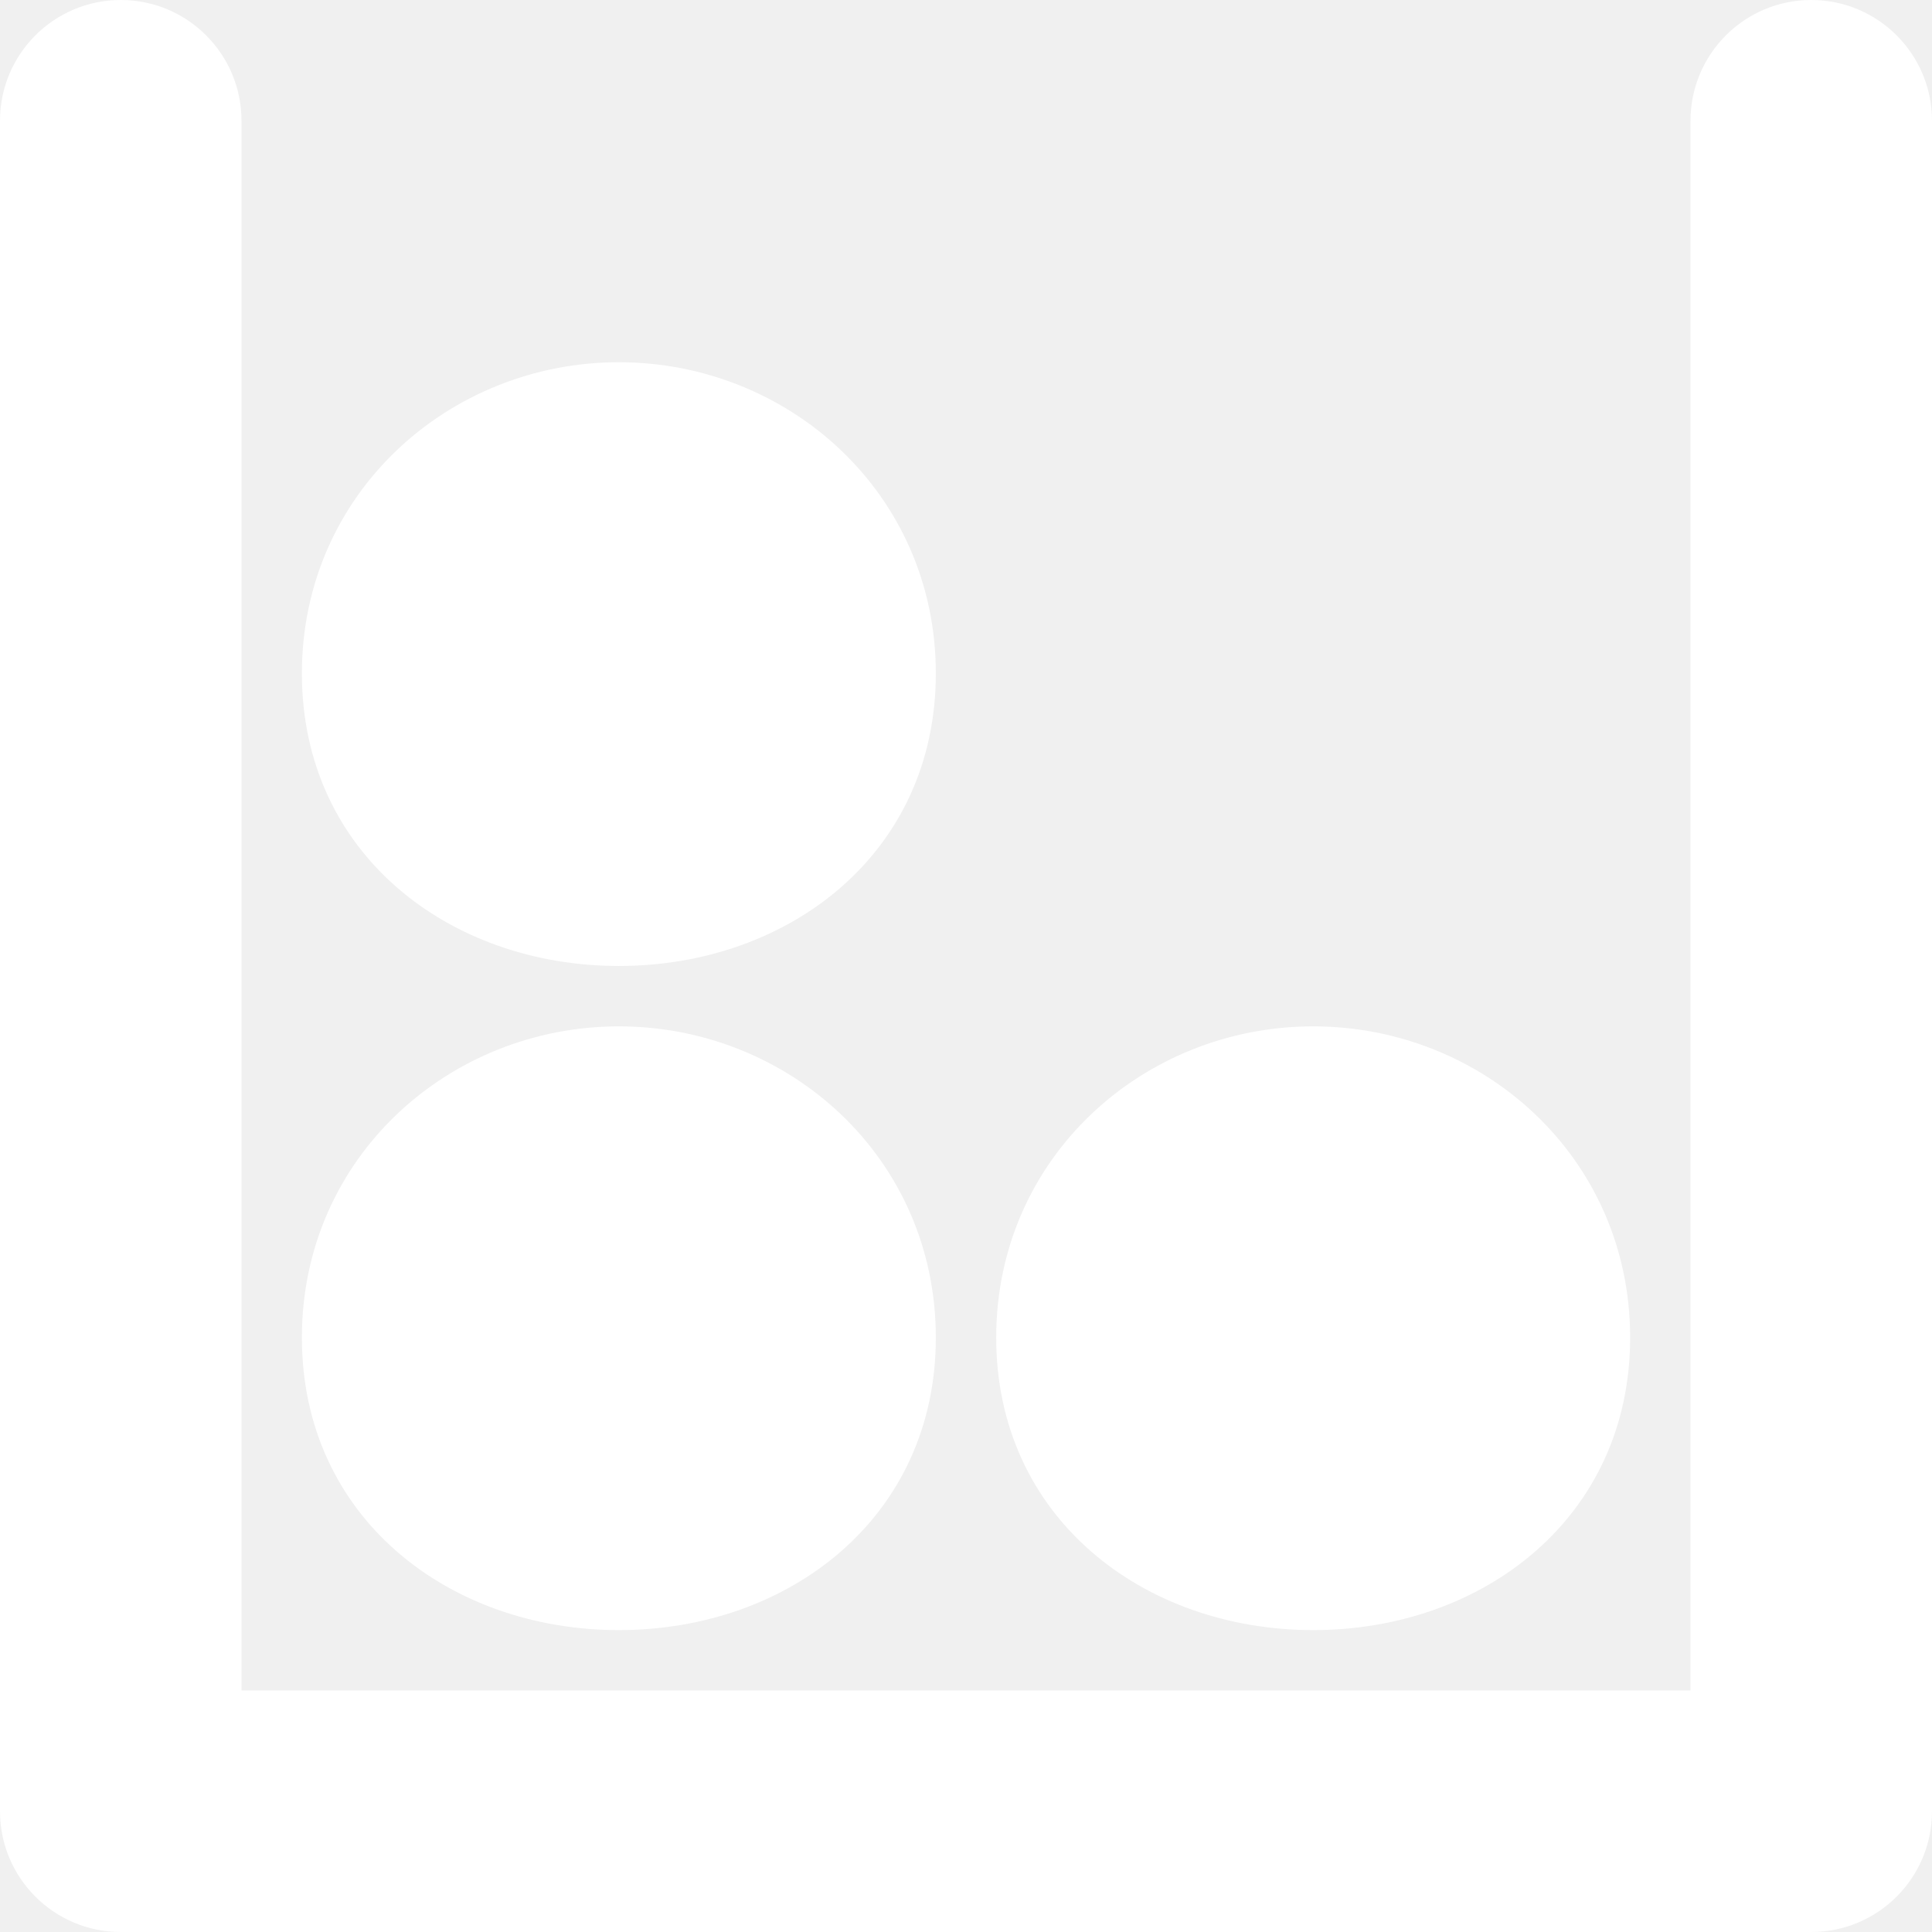
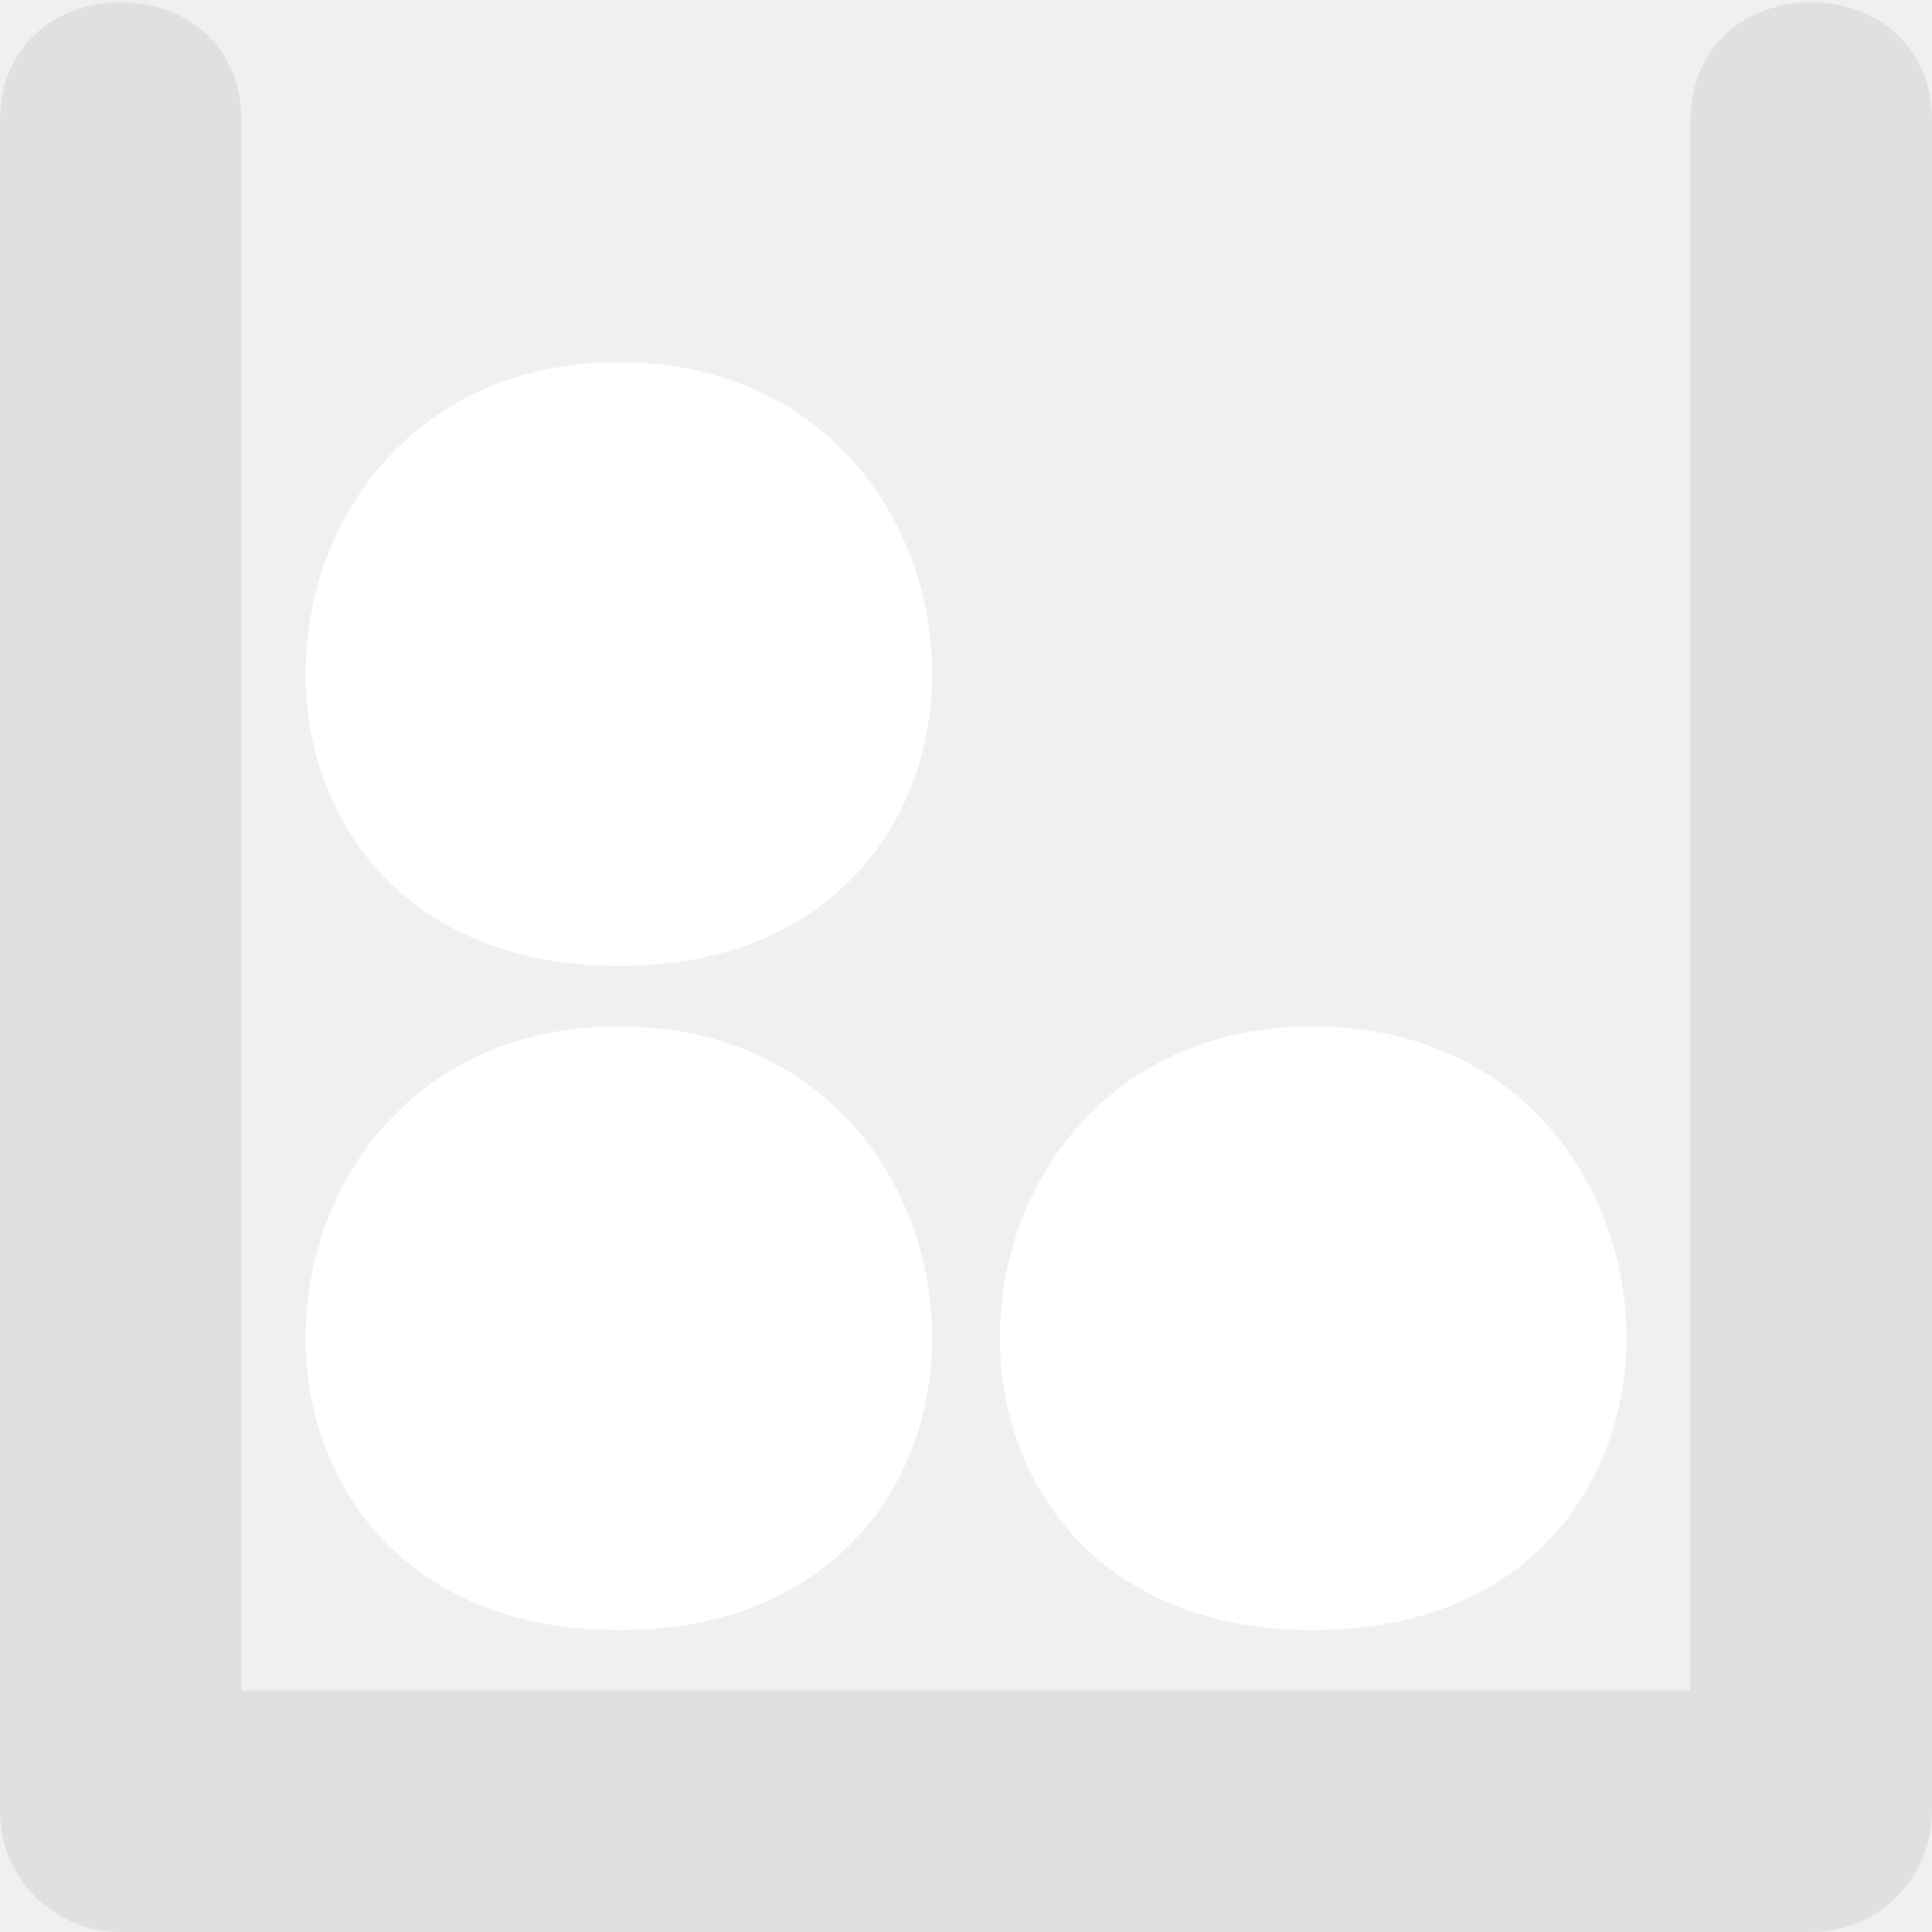
<svg xmlns="http://www.w3.org/2000/svg" width="16" height="16" viewBox="0 0 16 16" version="1.1" id="svg1" xml:space="preserve">
  <defs id="defs1" />
  <g id="layer1">
    <g id="g3-9-7" transform="matrix(1.3125,0,0,1.408451,-10.95956,-7.680447)" style="fill:#ffffff;fill-opacity:1">
-       <path class="st0" d="m 12.255,11.488 c -1.07,0 -2,0.77 -2,1.83 0,1.06 0.93,1.72 2,1.72 1.07,0 2,-0.66 2,-1.72 0,-1.06 -0.93,-1.83 -2,-1.83 z" id="path1-4-7" style="fill:#ffffff;fill-opacity:1;stroke-width:0.1" />
+       <path class="st0" d="m 12.255,11.488 c -2.525,0 -2.744,3.55 0,3.55 2.744,0 2.525,-3.55 0,-3.55 z" id="path1-4-7" style="fill:#ffffff;fill-opacity:1;stroke-width:0.1" />
    </g>
    <g id="g3-9-7-8" transform="matrix(1.3125,0,0,1.408451,-10.95956,-13.18045)" style="fill:#ffffff;fill-opacity:1">
-       <path class="st0" d="m 12.255,11.488 c -1.07,0 -2,0.77 -2,1.83 0,1.06 0.93,1.72 2,1.72 1.07,0 2,-0.66 2,-1.72 0,-1.06 -0.93,-1.83 -2,-1.83 z" id="path1-4-7-9" style="fill:#ffffff;fill-opacity:1;stroke-width:0.1" />
+       <path class="st0" d="m 12.255,11.488 c -2.525,0 -2.744,3.55 0,3.55 2.744,0 2.525,-3.55 0,-3.55 z" id="path1-4-7-9" style="fill:#ffffff;fill-opacity:1;stroke-width:0.1" />
    </g>
    <g id="g3-9-7-4" transform="matrix(1.3125,0,0,1.408451,-5.209558,-7.680447)" style="fill:#ffffff;fill-opacity:1">
-       <path class="st0" d="m 12.255,11.488 c -1.07,0 -2,0.77 -2,1.83 0,1.06 0.93,1.72 2,1.72 1.07,0 2,-0.66 2,-1.72 0,-1.06 -0.93,-1.83 -2,-1.83 z" id="path1-4-7-1" style="fill:#ffffff;fill-opacity:1;stroke-width:0.1" />
+       <path class="st0" d="m 12.255,11.488 c -2.525,0 -2.744,3.55 0,3.55 2.744,0 2.525,-3.55 0,-3.55 z" id="path1-4-7-1" style="fill:#ffffff;fill-opacity:1;stroke-width:0.1" />
    </g>
-     <rect style="fill:#ffffff;fill-opacity:1;stroke-width:1.406;stroke-dasharray:none;paint-order:stroke fill markers" id="rect2" width="2" height="16" x="0" y="0" ry="1" rx="1" />
-     <rect style="fill:#ffffff;fill-opacity:1;stroke-width:1.316;stroke-dasharray:none;paint-order:stroke fill markers" id="rect2-8" width="14" height="2" x="1" y="14" />
-     <rect style="fill:#ffffff;fill-opacity:1;stroke-width:1.406;stroke-dasharray:none;paint-order:stroke fill markers" id="rect2-1" width="2" height="16" x="14" y="0" ry="1" rx="1" />
+     <path id="rect2" style="fill:#e0e0e0;fill-opacity:1;stroke-width:1.406;stroke-dasharray:none;paint-order:stroke fill markers" d="m 0,1 v 14 c 0,0.554 0.446,1 1,1 h 14 c 0.554,0 1,-0.446 1,-1 V 1 c 0,-1.309 -2,-1.309 -2,0 V 14 H 2 V 1 C 2,-0.309 0,-0.309 0,1 Z" />
  </g>
  <style type="text/css" id="style1">
	.st0{fill:#5EBE97;}
	.st1{fill:#FFFFFF;}
</style>
  <style type="text/css" id="style1-4">
	.st0{fill:#5EBE97;}
	.st1{fill:#FFFFFF;}
</style>
  <style type="text/css" id="style1-2">
	.st0{fill:#5EBE97;}
	.st1{fill:#FFFFFF;}
</style>
  <style type="text/css" id="style1-6">
	.st0{fill:#5EBE97;}
	.st1{fill:#FFFFFF;}
</style>
  <style type="text/css" id="style1-2-3">
	.st0{fill:#5EBE97;}
	.st1{fill:#FFFFFF;}
</style>
  <style type="text/css" id="style1-62">
	.st0{fill:#5EBE97;}
	.st1{fill:#FFFFFF;}
</style>
  <style type="text/css" id="style1-29">
	.st0{fill:#5EBE97;}
	.st1{fill:#FFFFFF;}
</style>
  <style type="text/css" id="style1-2-1">
	.st0{fill:#5EBE97;}
	.st1{fill:#FFFFFF;}
</style>
</svg>
